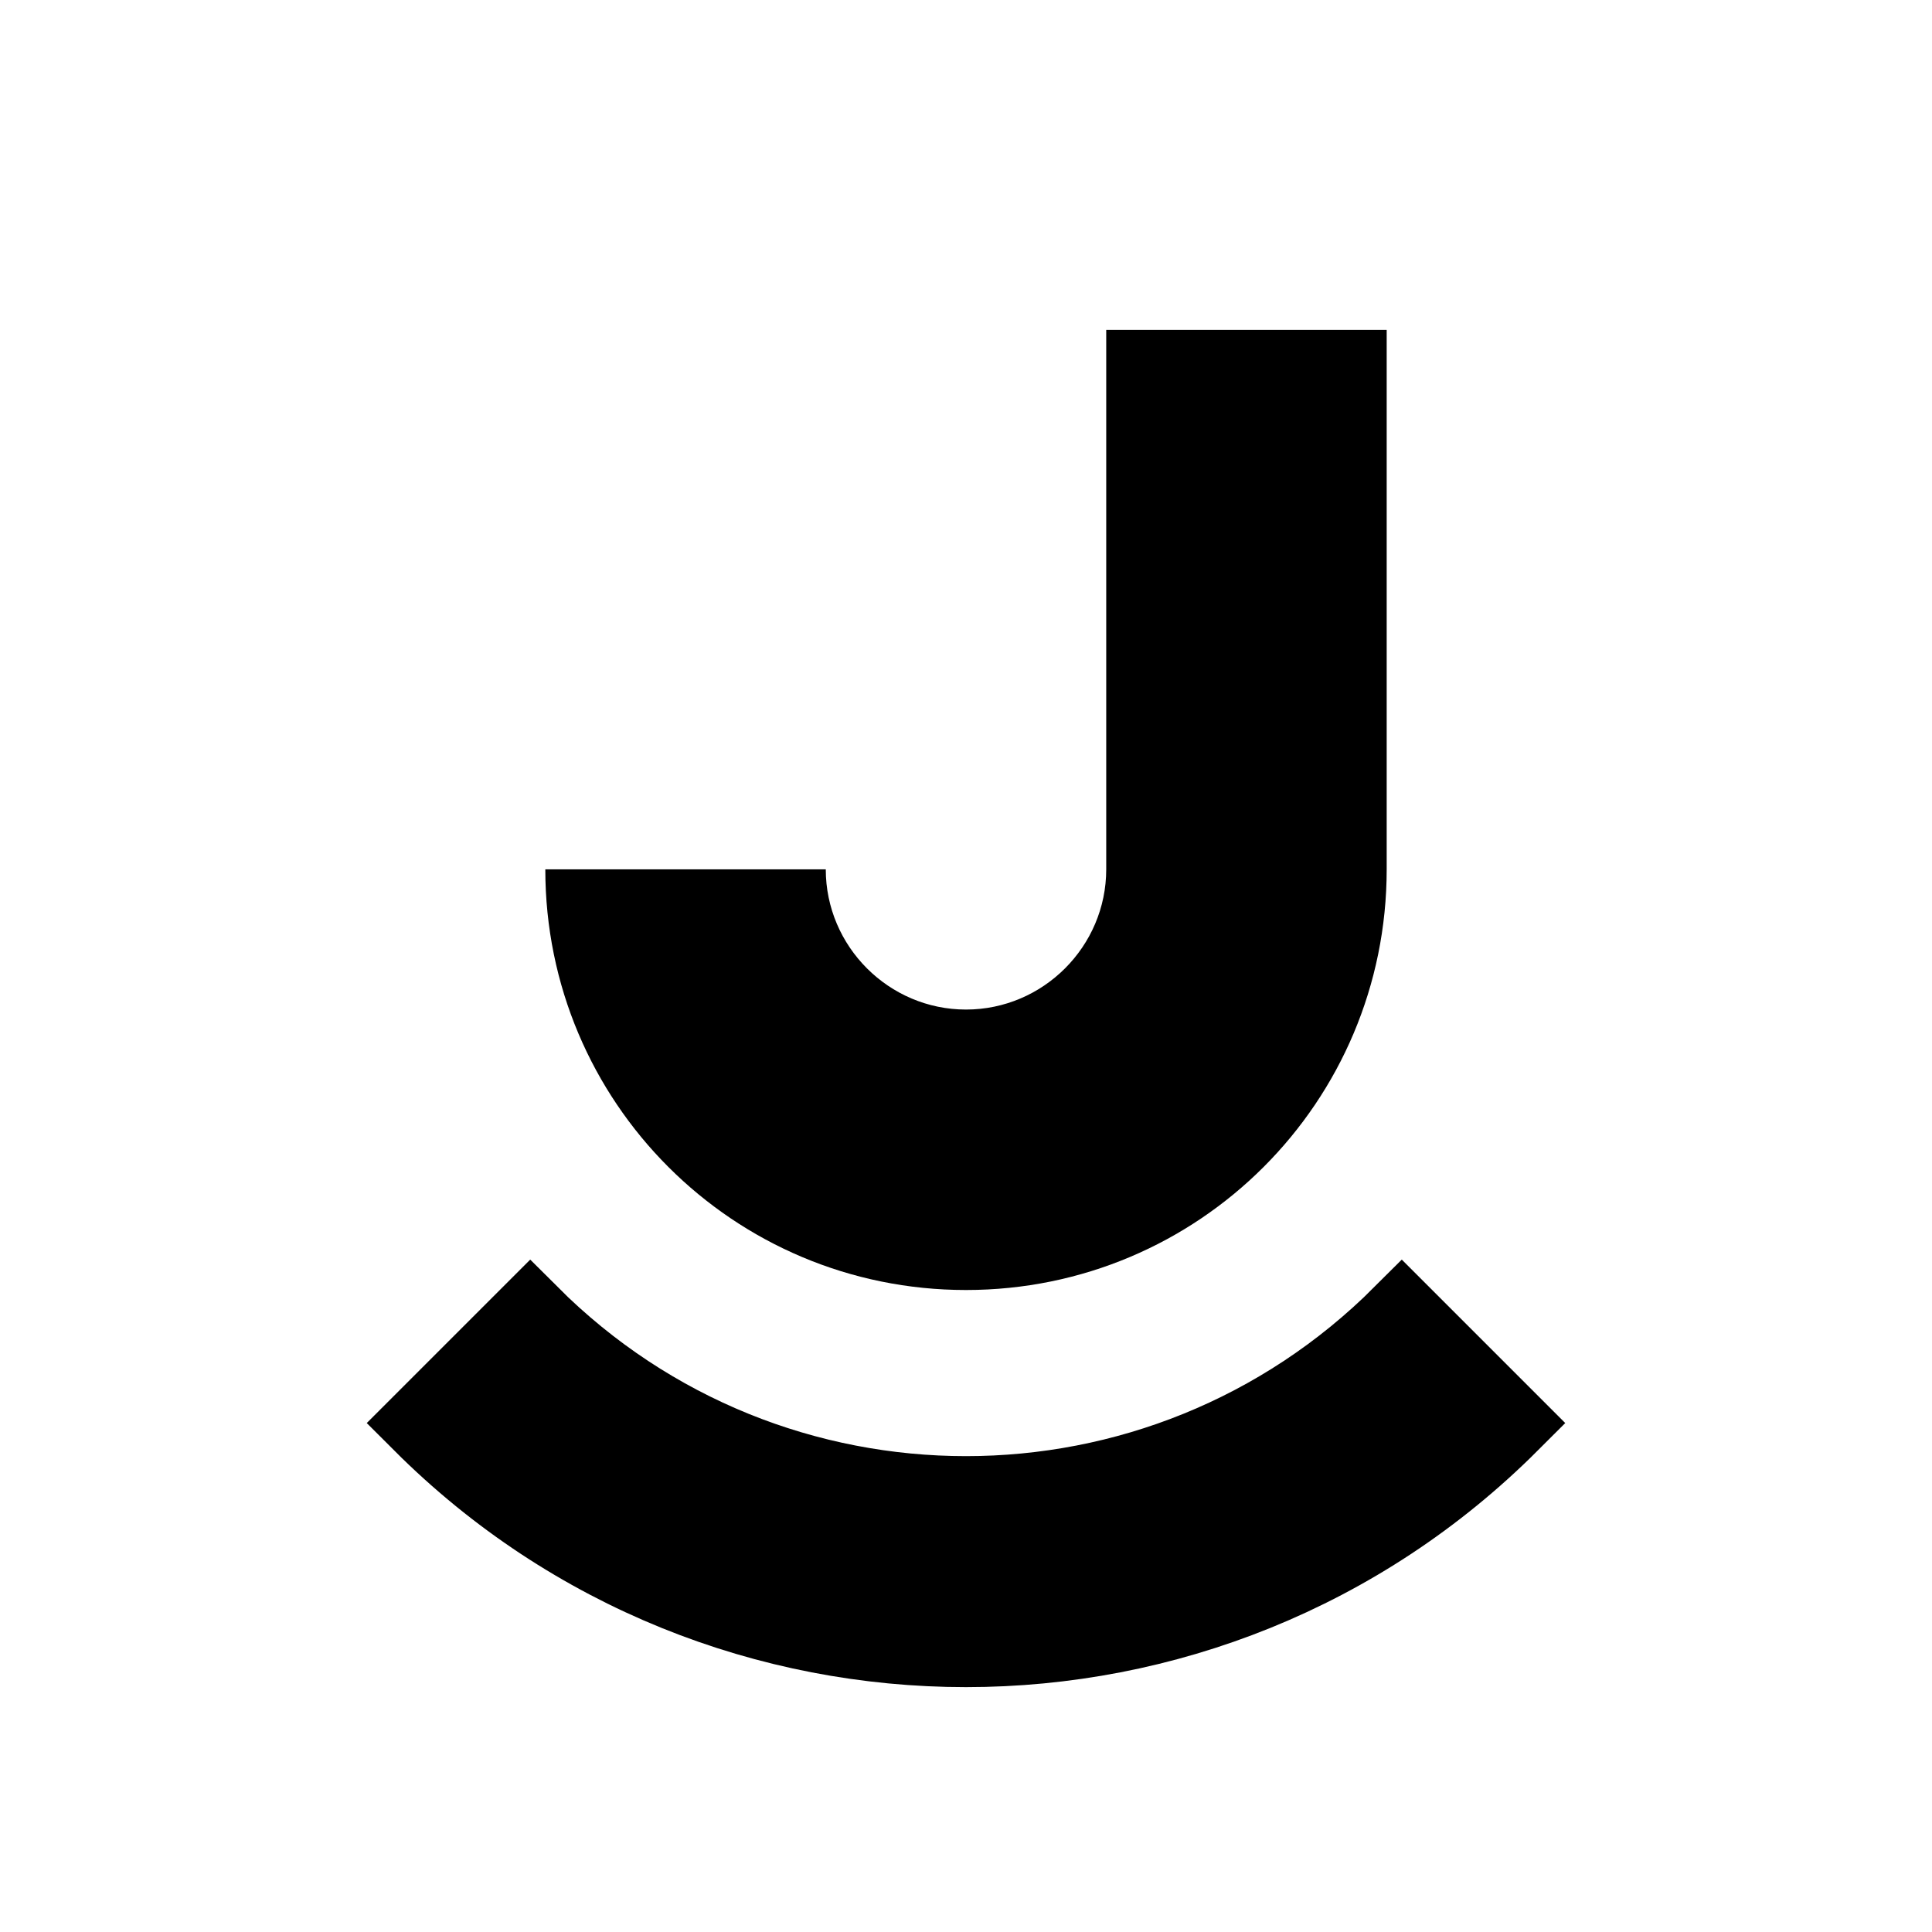
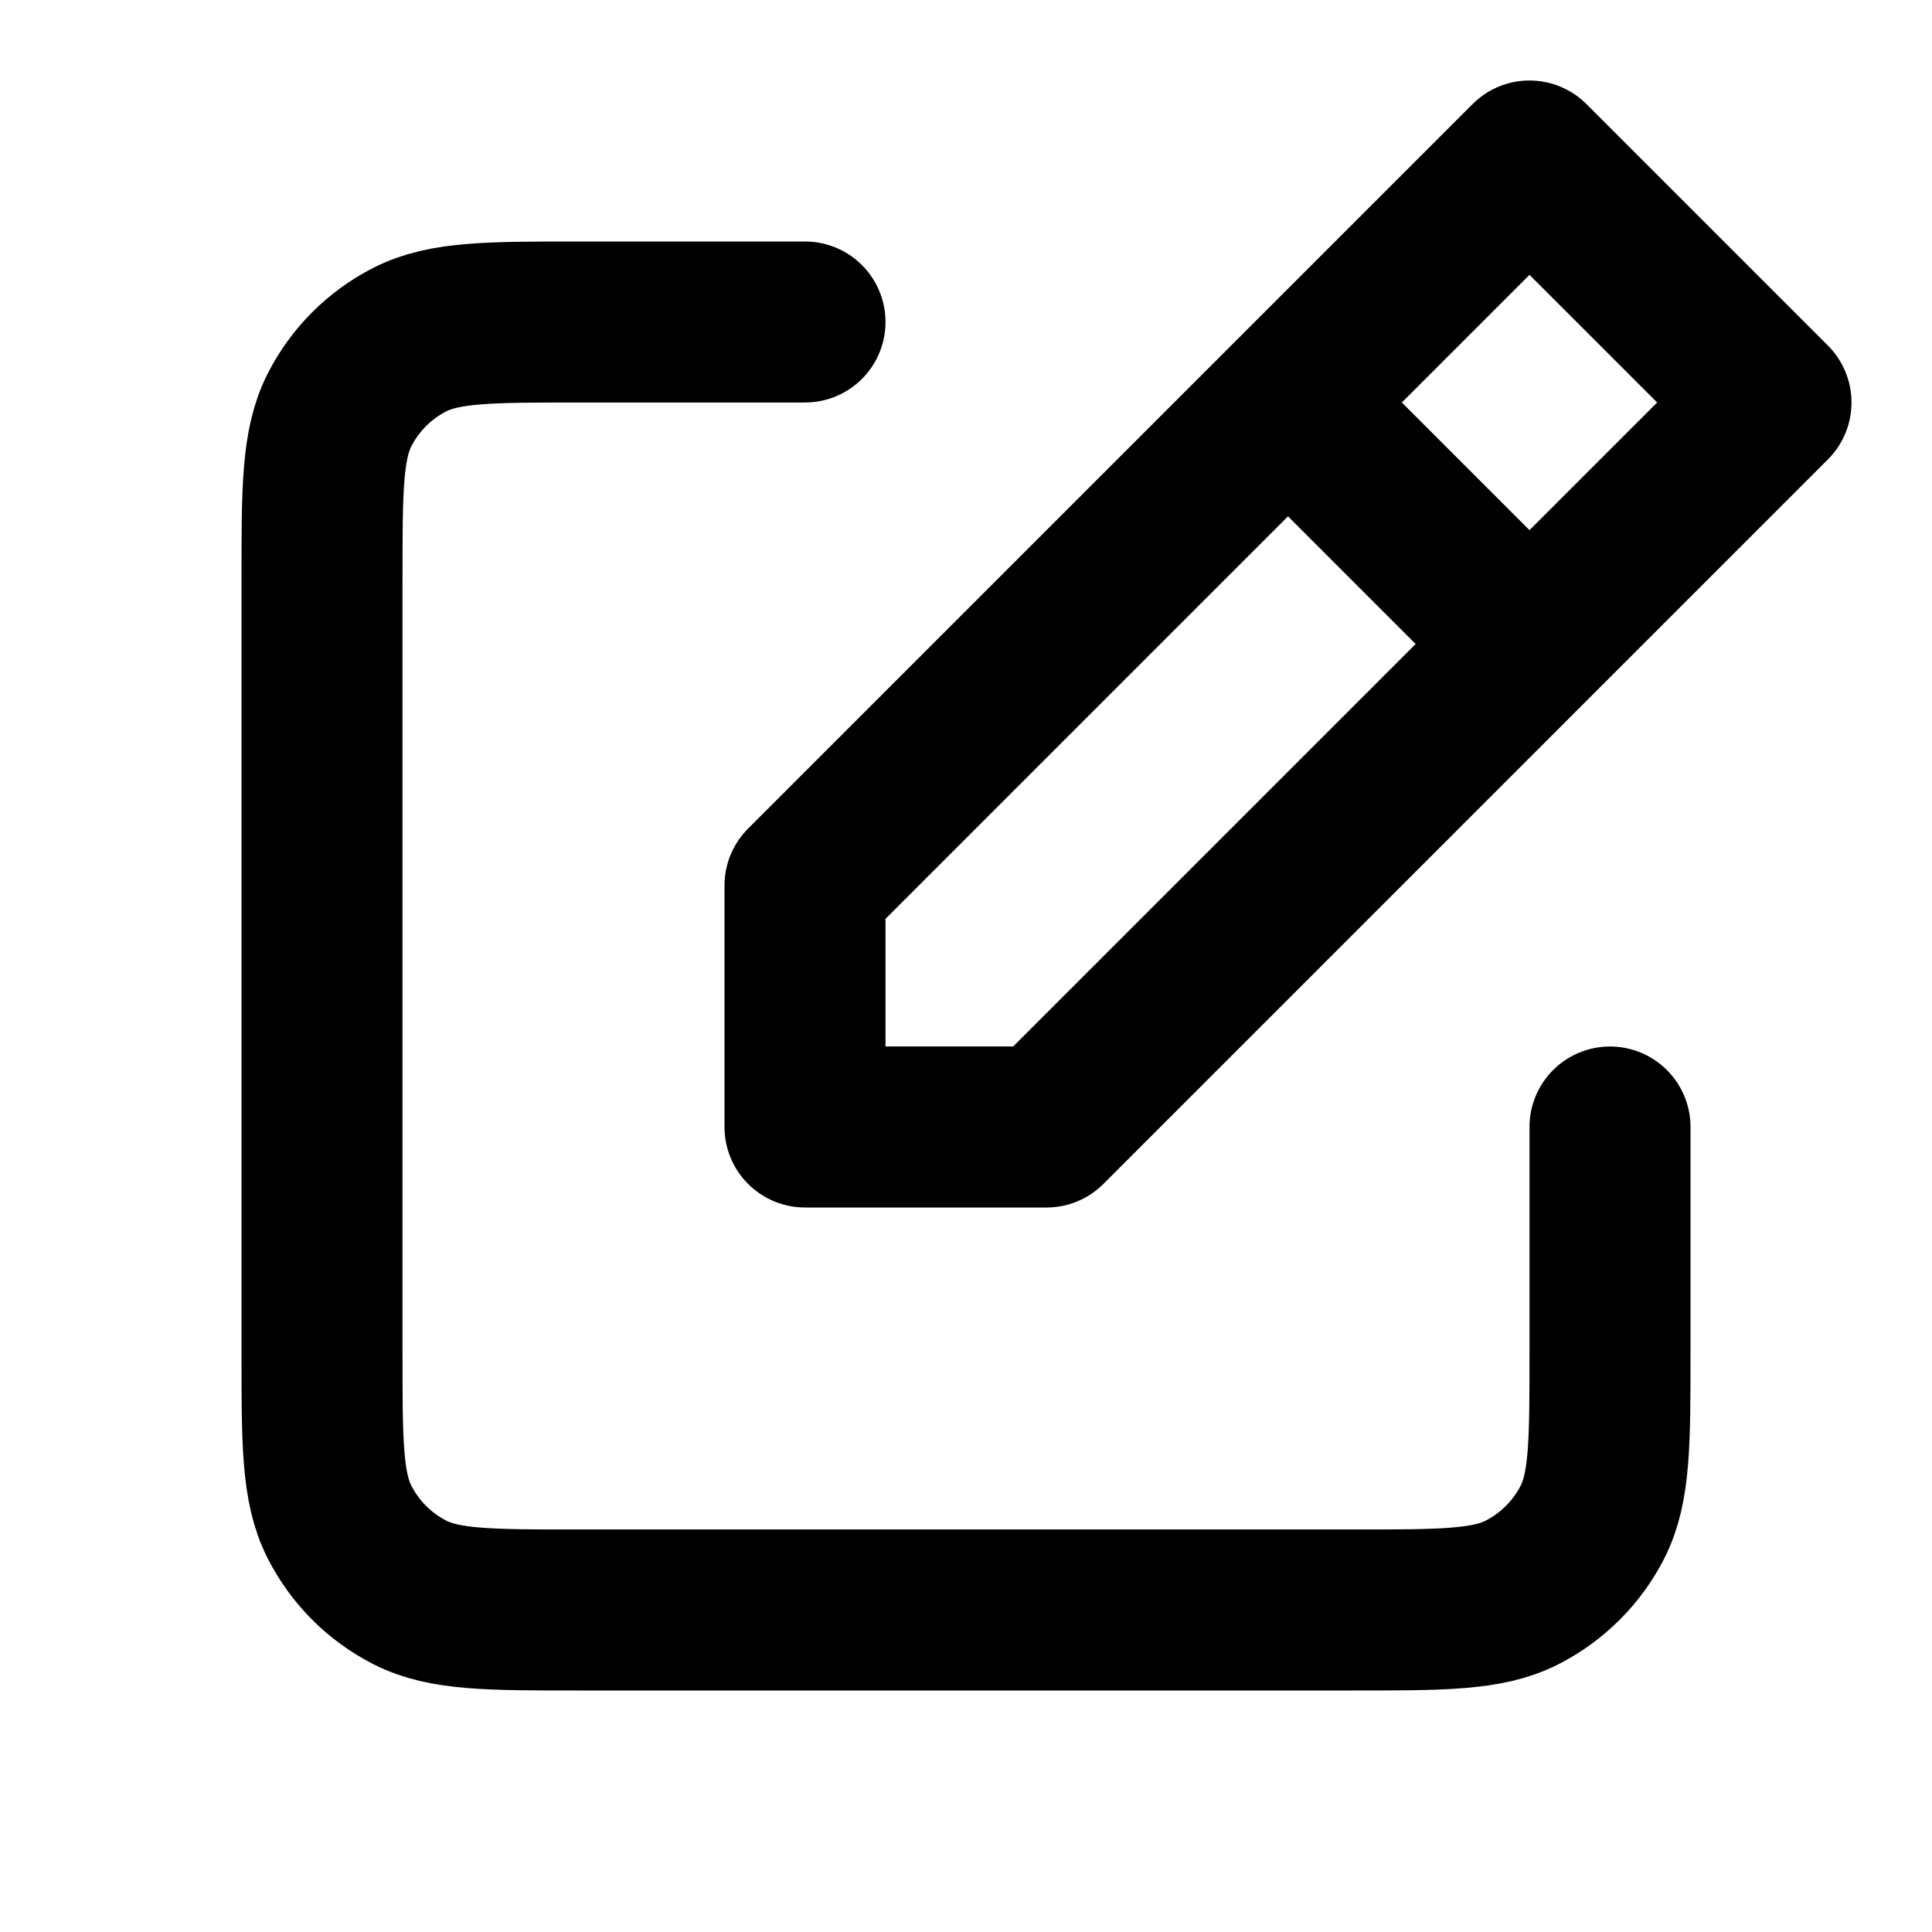
- <svg xmlns="http://www.w3.org/2000/svg" version="1.1" width="2048.00" height="2048.00" viewBox="0 0 2048.0 2048.0">
-   <g id="document" transform="matrix(1,0,0,1,1024.0,1024.0)">
-     <path d="M445.945,-674.314 L445.945,-102.478 C445.945,144.278 246.756,343.467 -7.92415e-05,343.467 C-246.756,343.467 -445.945,144.278 -445.945,-102.478 L-445.945,-102.478 L-148.648,-102.478 L-148.648,-102.478 C-148.648,-20.721 -81.757,46.17 -3.96681e-05,46.17 C81.757,46.17 148.648,-20.721 148.648,-102.478 L148.648,-674.314 L445.945,-674.314 Z " fill="#000000" fill-opacity="1.00" />
-     <path d="M-461.948,369.011 L-577.434,484.497 C-258.691,803.241 258.691,803.241 577.434,484.497 L461.948,369.01 C206.722,624.237 -206.722,624.237 -461.948,369.011 Z " fill="#000000" fill-opacity="1.00" stroke-width="81.73" stroke="#000000" stroke-linecap="square" stroke-linejoin="miter" />
+ <svg xmlns="http://www.w3.org/2000/svg" width="800px" height="800px" viewBox="0 0 24 24" fill="none">
+   <g id="SVGRepo_bgCarrier" stroke-width="0" />
+   <g id="SVGRepo_tracerCarrier" stroke-linecap="round" stroke-linejoin="round" />
+   <g id="SVGRepo_iconCarrier">
+     <g id="File / Note_Edit">
+       <path id="Vector" d="M10 4H7.2C6.08 4 5.52 4 5.092 4.218C4.715 4.41 4.41 4.715 4.218 5.092C4 5.52 4 6.08 4 7.2V16.8C4 17.92 4 18.48 4.218 18.908C4.41 19.284 4.715 19.59 5.092 19.782C5.519 20 6.079 20 7.197 20H16.803C17.921 20 18.48 20 18.907 19.782C19.284 19.59 19.59 19.284 19.782 18.908C20 18.48 20 17.921 20 16.803V14M16 5L10 11V14H13L19 8M16 5L19 2L22 5L19 8M16 5L19 8" stroke="#000000" stroke-width="2" stroke-linecap="round" stroke-linejoin="round" />
+     </g>
  </g>
</svg>
